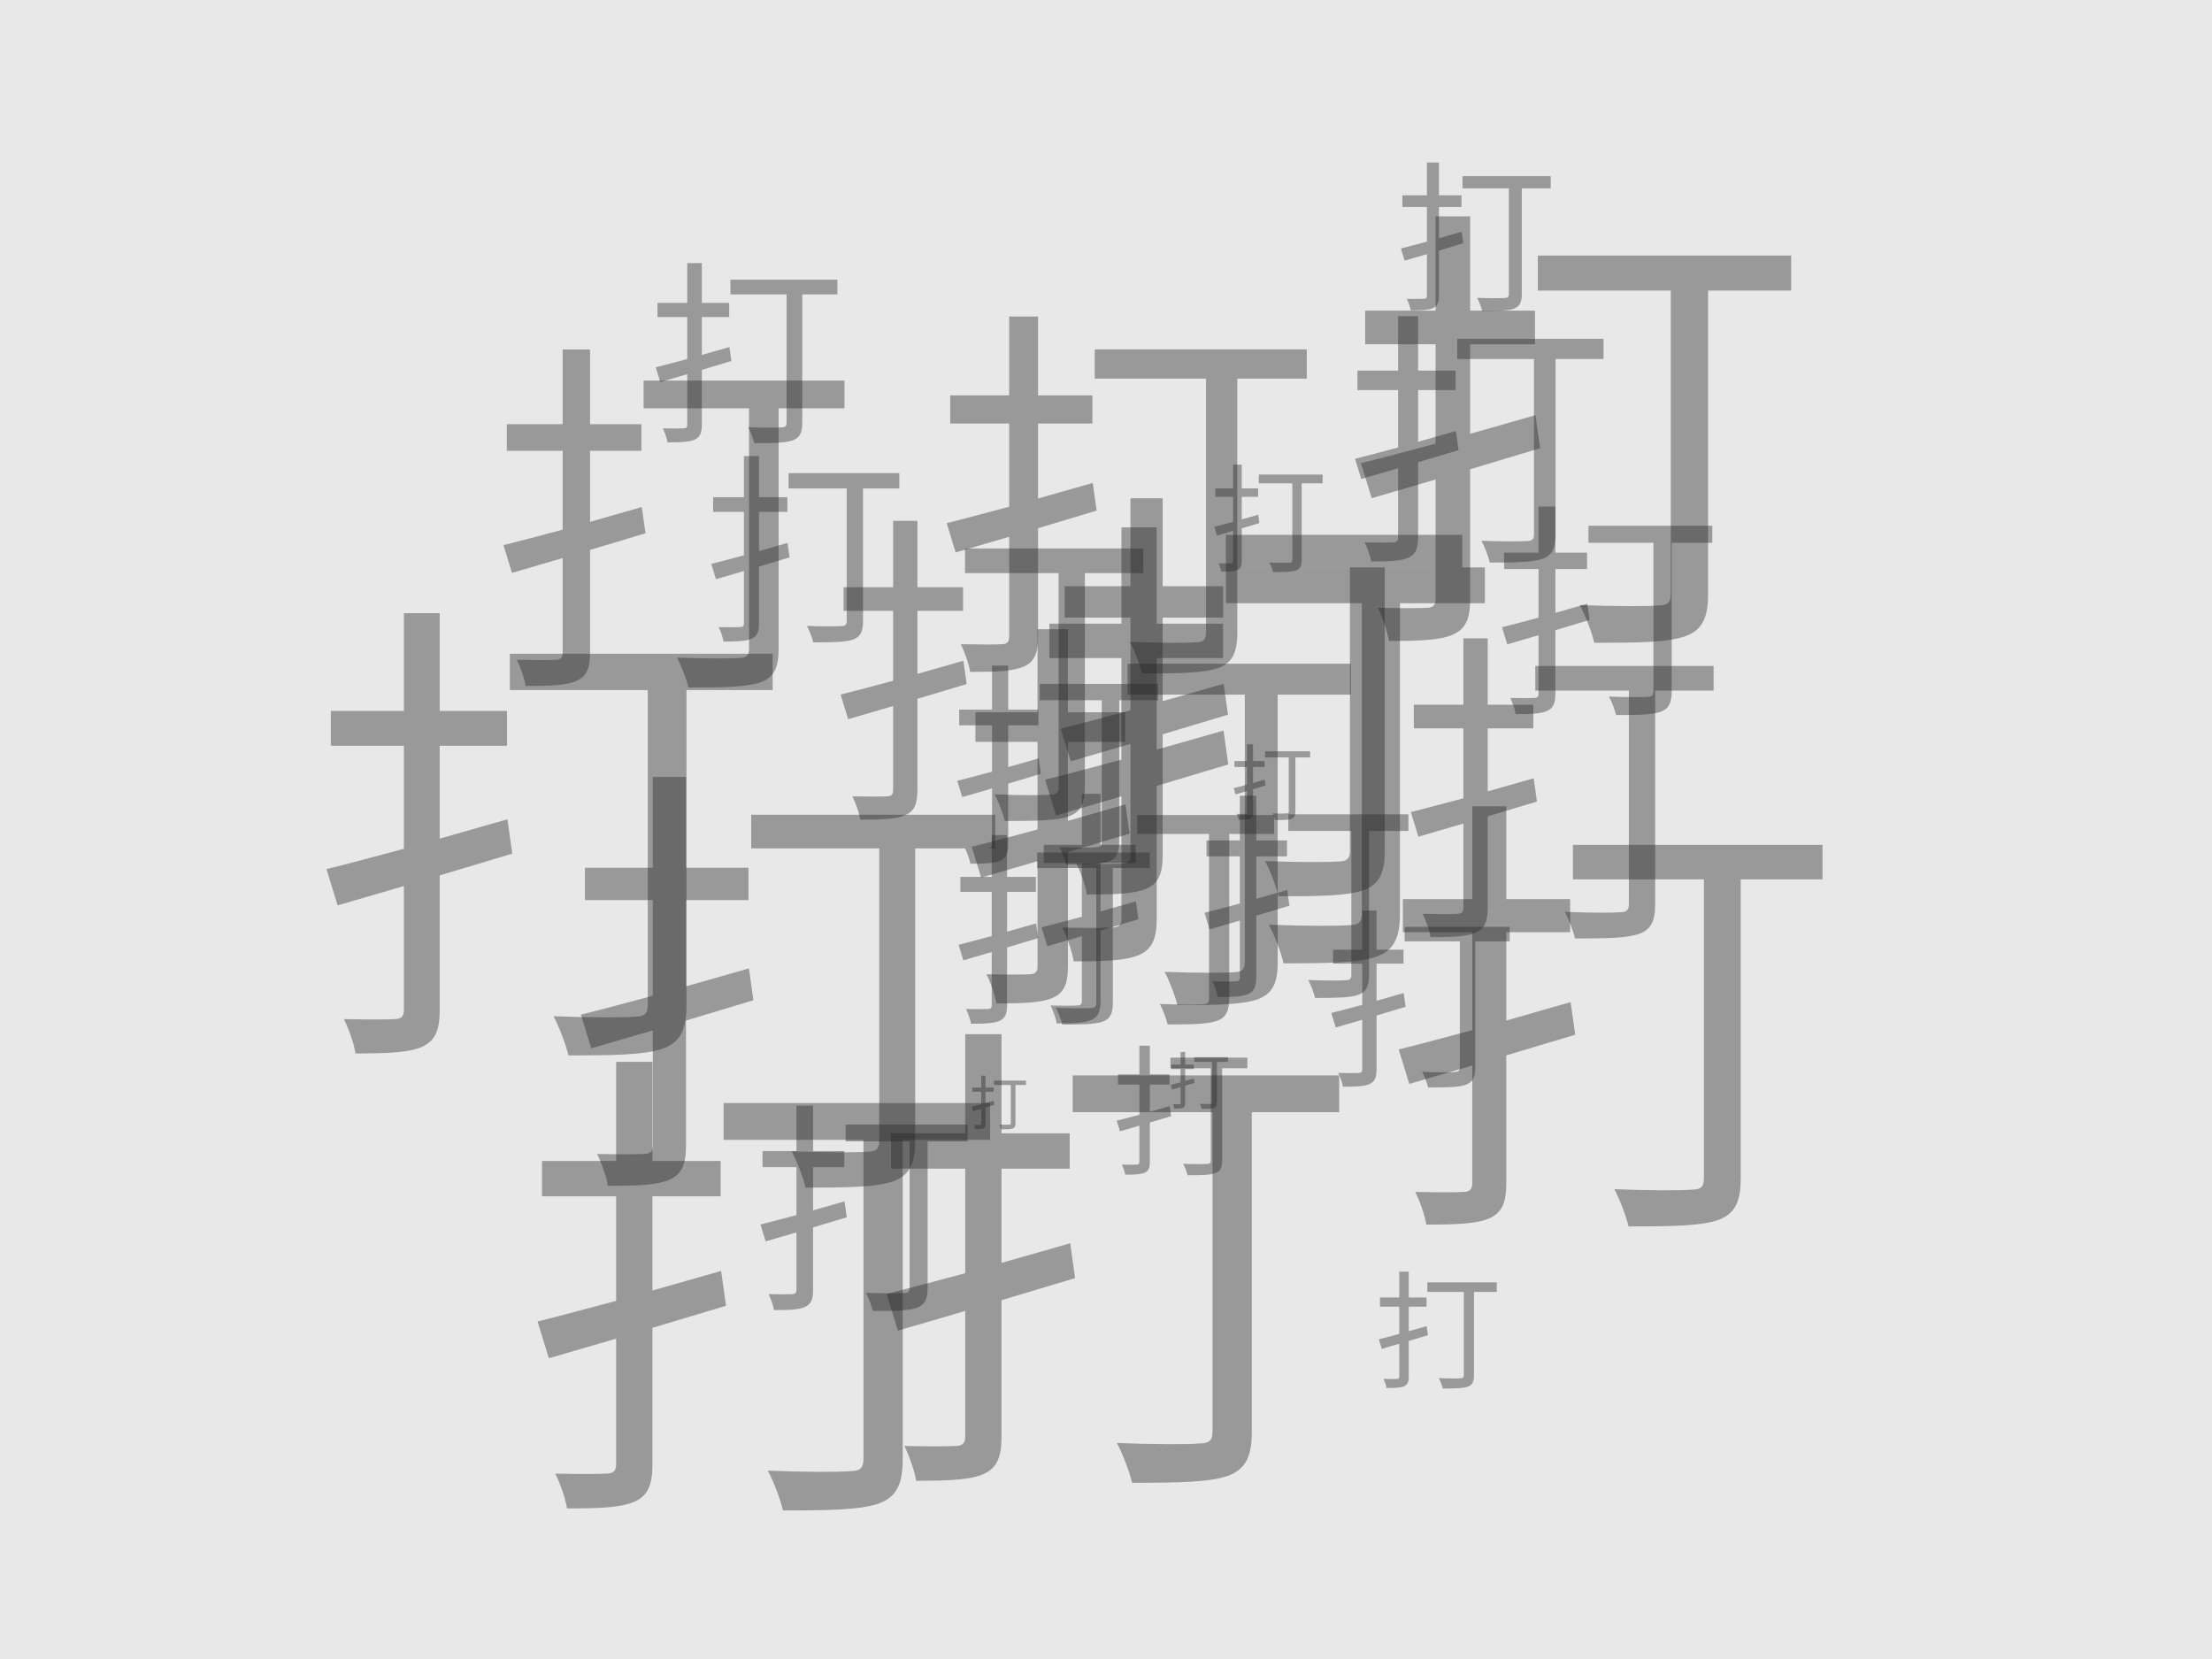
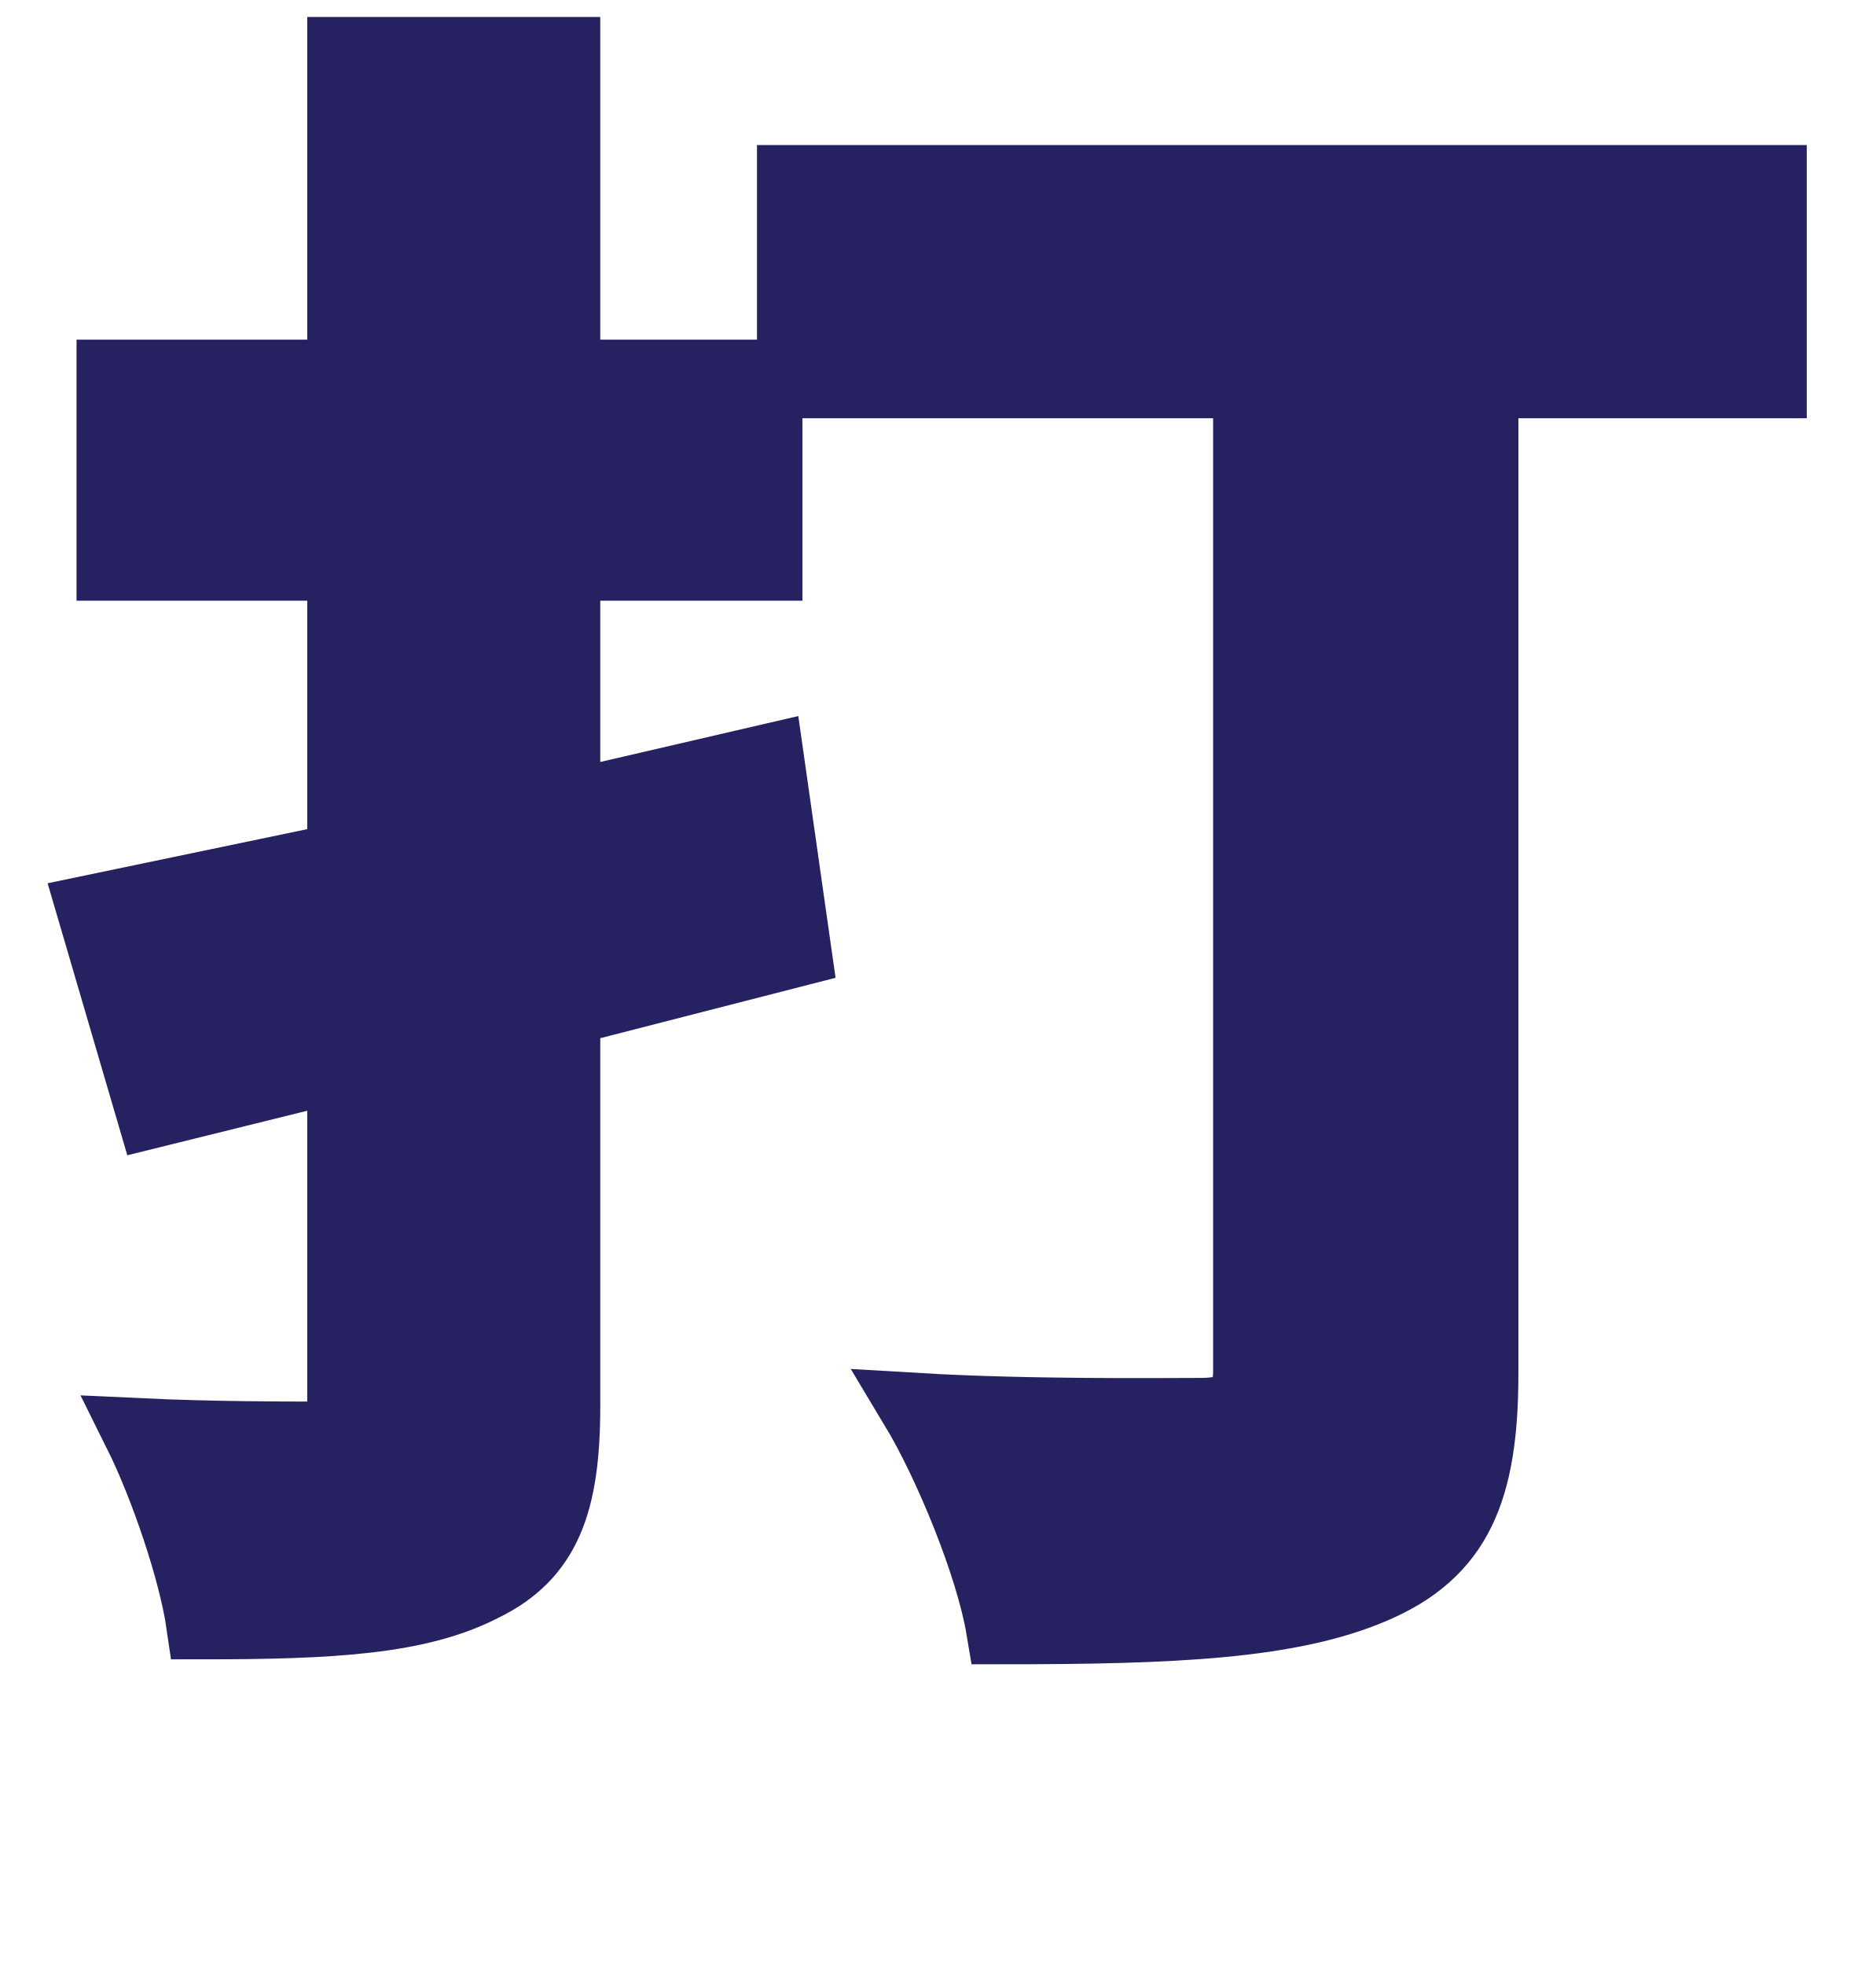
- <svg xmlns="http://www.w3.org/2000/svg" height="480" version="1.1" width="640" style="overflow: hidden; position: relative; top: -0.312px;">
-   <defs style="-webkit-tap-highlight-color: rgba(0, 0, 0, 0);" />
-   <rect x="0" y="0" width="640" height="480" r="0" rx="0" ry="0" fill="#e8e8e8" stroke="none" style="-webkit-tap-highlight-color: rgba(0, 0, 0, 0);" />
-   <text x="289" y="320" text-anchor="middle" font="10px &quot;Arial&quot;" stroke="none" fill="#242424" style="-webkit-tap-highlight-color: rgba(0, 0, 0, 0); text-anchor: middle; font-style: normal; font-variant: normal; font-weight: normal; font-stretch: normal; font-size: 17px; line-height: normal; font-family: Garamond; opacity: 0.4;" opacity="0.4" font-size="17px" font-family="Garamond">
-     <tspan style="-webkit-tap-highlight-color: rgba(0, 0, 0, 0);" dy="5.5">打</tspan>
-   </text>
-   <text x="411" y="294" text-anchor="middle" font="10px &quot;Arial&quot;" stroke="none" fill="#242424" style="-webkit-tap-highlight-color: rgba(0, 0, 0, 0); text-anchor: middle; font-style: normal; font-variant: normal; font-weight: normal; font-stretch: normal; font-size: 56px; line-height: normal; font-family: Garamond; opacity: 0.4;" opacity="0.4" font-size="56px" font-family="Garamond">
-     <tspan style="-webkit-tap-highlight-color: rgba(0, 0, 0, 0);" dy="16.5">打</tspan>
-   </text>
-   <text x="287" y="202" text-anchor="middle" font="10px &quot;Arial&quot;" stroke="none" fill="#242424" style="-webkit-tap-highlight-color: rgba(0, 0, 0, 0); text-anchor: middle; font-style: normal; font-variant: normal; font-weight: normal; font-stretch: normal; font-size: 95px; line-height: normal; font-family: Garamond; opacity: 0.4;" opacity="0.4" font-size="95px" font-family="Garamond">
-     <tspan style="-webkit-tap-highlight-color: rgba(0, 0, 0, 0);" dy="28.5">打</tspan>
-   </text>
-   <text x="416" y="388" text-anchor="middle" font="10px &quot;Arial&quot;" stroke="none" fill="#242424" style="-webkit-tap-highlight-color: rgba(0, 0, 0, 0); text-anchor: middle; font-style: normal; font-variant: normal; font-weight: normal; font-stretch: normal; font-size: 37px; line-height: normal; font-family: Garamond; opacity: 0.4;" opacity="0.4" font-size="37px" font-family="Garamond">
-     <tspan style="-webkit-tap-highlight-color: rgba(0, 0, 0, 0);" dy="11">打</tspan>
-   </text>
-   <text x="427" y="72" text-anchor="middle" font="10px &quot;Arial&quot;" stroke="none" fill="#242424" style="-webkit-tap-highlight-color: rgba(0, 0, 0, 0); text-anchor: middle; font-style: normal; font-variant: normal; font-weight: normal; font-stretch: normal; font-size: 47px; line-height: normal; font-family: Garamond; opacity: 0.4;" opacity="0.4" font-size="47px" font-family="Garamond">
-     <tspan style="-webkit-tap-highlight-color: rgba(0, 0, 0, 0);" dy="14.5">打</tspan>
-   </text>
-   <text x="233" y="164" text-anchor="middle" font="10px &quot;Arial&quot;" stroke="none" fill="#242424" style="-webkit-tap-highlight-color: rgba(0, 0, 0, 0); text-anchor: middle; font-style: normal; font-variant: normal; font-weight: normal; font-stretch: normal; font-size: 59px; line-height: normal; font-family: Garamond; opacity: 0.4;" opacity="0.4" font-size="59px" font-family="Garamond">
-     <tspan style="-webkit-tap-highlight-color: rgba(0, 0, 0, 0);" dy="17.5">打</tspan>
-   </text>
-   <text x="342" y="325" text-anchor="middle" font="10px &quot;Arial&quot;" stroke="none" fill="#242424" style="-webkit-tap-highlight-color: rgba(0, 0, 0, 0); text-anchor: middle; font-style: normal; font-variant: normal; font-weight: normal; font-stretch: normal; font-size: 41px; line-height: normal; font-family: Garamond; opacity: 0.4;" opacity="0.4" font-size="41px" font-family="Garamond">
-     <tspan style="-webkit-tap-highlight-color: rgba(0, 0, 0, 0);" dy="12">打</tspan>
-   </text>
-   <text x="306" y="227" text-anchor="middle" font="10px &quot;Arial&quot;" stroke="none" fill="#242424" style="-webkit-tap-highlight-color: rgba(0, 0, 0, 0); text-anchor: middle; font-style: normal; font-variant: normal; font-weight: normal; font-stretch: normal; font-size: 63px; line-height: normal; font-family: Garamond; opacity: 0.4;" opacity="0.4" font-size="63px" font-family="Garamond">
-     <tspan style="-webkit-tap-highlight-color: rgba(0, 0, 0, 0);" dy="18.5">打</tspan>
-   </text>
-   <text x="465" y="182" text-anchor="middle" font="10px &quot;Arial&quot;" stroke="none" fill="#242424" style="-webkit-tap-highlight-color: rgba(0, 0, 0, 0); text-anchor: middle; font-style: normal; font-variant: normal; font-weight: normal; font-stretch: normal; font-size: 66px; line-height: normal; font-family: Garamond; opacity: 0.4;" opacity="0.4" font-size="66px" font-family="Garamond">
-     <tspan style="-webkit-tap-highlight-color: rgba(0, 0, 0, 0);" dy="20">打</tspan>
-   </text>
-   <text x="221" y="384" text-anchor="middle" font="10px &quot;Arial&quot;" stroke="none" fill="#242424" style="-webkit-tap-highlight-color: rgba(0, 0, 0, 0); text-anchor: middle; font-style: normal; font-variant: normal; font-weight: normal; font-stretch: normal; font-size: 142px; line-height: normal; font-family: Garamond; opacity: 0.4;" opacity="0.4" font-size="142px" font-family="Garamond">
-     <tspan style="-webkit-tap-highlight-color: rgba(0, 0, 0, 0);" dy="42.5">打</tspan>
-   </text>
-   <text x="378" y="265" text-anchor="middle" font="10px &quot;Arial&quot;" stroke="none" fill="#242424" style="-webkit-tap-highlight-color: rgba(0, 0, 0, 0); text-anchor: middle; font-style: normal; font-variant: normal; font-weight: normal; font-stretch: normal; font-size: 64px; line-height: normal; font-family: Garamond; opacity: 0.4;" opacity="0.4" font-size="64px" font-family="Garamond">
-     <tspan style="-webkit-tap-highlight-color: rgba(0, 0, 0, 0);" dy="19">打</tspan>
-   </text>
-   <text x="466" y="305" text-anchor="middle" font="10px &quot;Arial&quot;" stroke="none" fill="#242424" style="-webkit-tap-highlight-color: rgba(0, 0, 0, 0); text-anchor: middle; font-style: normal; font-variant: normal; font-weight: normal; font-stretch: normal; font-size: 133px; line-height: normal; font-family: Garamond; opacity: 0.4;" opacity="0.4" font-size="133px" font-family="Garamond">
-     <tspan style="-webkit-tap-highlight-color: rgba(0, 0, 0, 0);" dy="40">打</tspan>
-   </text>
-   <text x="322" y="376" text-anchor="middle" font="10px &quot;Arial&quot;" stroke="none" fill="#242424" style="-webkit-tap-highlight-color: rgba(0, 0, 0, 0); text-anchor: middle; font-style: normal; font-variant: normal; font-weight: normal; font-stretch: normal; font-size: 142px; line-height: normal; font-family: Garamond; opacity: 0.4;" opacity="0.4" font-size="142px" font-family="Garamond">
-     <tspan style="-webkit-tap-highlight-color: rgba(0, 0, 0, 0);" dy="42.5">打</tspan>
-   </text>
-   <text x="368" y="228" text-anchor="middle" font="10px &quot;Arial&quot;" stroke="none" fill="#242424" style="-webkit-tap-highlight-color: rgba(0, 0, 0, 0); text-anchor: middle; font-style: normal; font-variant: normal; font-weight: normal; font-stretch: normal; font-size: 24px; line-height: normal; font-family: Garamond; opacity: 0.4;" opacity="0.4" font-size="24px" font-family="Garamond">
-     <tspan style="-webkit-tap-highlight-color: rgba(0, 0, 0, 0);" dy="7.5">打</tspan>
-   </text>
-   <text x="452" y="236" text-anchor="middle" font="10px &quot;Arial&quot;" stroke="none" fill="#242424" style="-webkit-tap-highlight-color: rgba(0, 0, 0, 0); text-anchor: middle; font-style: normal; font-variant: normal; font-weight: normal; font-stretch: normal; font-size: 95px; line-height: normal; font-family: Garamond; opacity: 0.4;" opacity="0.4" font-size="95px" font-family="Garamond">
-     <tspan style="-webkit-tap-highlight-color: rgba(0, 0, 0, 0);" dy="28.5">打</tspan>
-   </text>
-   <text x="365" y="212" text-anchor="middle" font="10px &quot;Arial&quot;" stroke="none" fill="#242424" style="-webkit-tap-highlight-color: rgba(0, 0, 0, 0); text-anchor: middle; font-style: normal; font-variant: normal; font-weight: normal; font-stretch: normal; font-size: 126px; line-height: normal; font-family: Garamond; opacity: 0.4;" opacity="0.4" font-size="126px" font-family="Garamond">
-     <tspan style="-webkit-tap-highlight-color: rgba(0, 0, 0, 0);" dy="38">打</tspan>
-   </text>
-   <text x="456" y="136" text-anchor="middle" font="10px &quot;Arial&quot;" stroke="none" fill="#242424" style="-webkit-tap-highlight-color: rgba(0, 0, 0, 0); text-anchor: middle; font-style: normal; font-variant: normal; font-weight: normal; font-stretch: normal; font-size: 135px; line-height: normal; font-family: Garamond; opacity: 0.4;" opacity="0.4" font-size="135px" font-family="Garamond">
-     <tspan style="-webkit-tap-highlight-color: rgba(0, 0, 0, 0);" dy="40">打</tspan>
-   </text>
-   <text x="347" y="314" text-anchor="middle" font="10px &quot;Arial&quot;" stroke="none" fill="#242424" style="-webkit-tap-highlight-color: rgba(0, 0, 0, 0); text-anchor: middle; font-style: normal; font-variant: normal; font-weight: normal; font-stretch: normal; font-size: 18px; line-height: normal; font-family: Garamond; opacity: 0.4;" opacity="0.4" font-size="18px" font-family="Garamond">
-     <tspan style="-webkit-tap-highlight-color: rgba(0, 0, 0, 0);" dy="5.5">打</tspan>
-   </text>
-   <text x="335" y="269" text-anchor="middle" font="10px &quot;Arial&quot;" stroke="none" fill="#242424" style="-webkit-tap-highlight-color: rgba(0, 0, 0, 0); text-anchor: middle; font-style: normal; font-variant: normal; font-weight: normal; font-stretch: normal; font-size: 73px; line-height: normal; font-family: Garamond; opacity: 0.4;" opacity="0.4" font-size="73px" font-family="Garamond">
-     <tspan style="-webkit-tap-highlight-color: rgba(0, 0, 0, 0);" dy="22">打</tspan>
-   </text>
-   <text x="159" y="253" text-anchor="middle" font="10px &quot;Arial&quot;" stroke="none" fill="#242424" style="-webkit-tap-highlight-color: rgba(0, 0, 0, 0); text-anchor: middle; font-style: normal; font-variant: normal; font-weight: normal; font-stretch: normal; font-size: 140px; line-height: normal; font-family: Garamond; opacity: 0.4;" opacity="0.4" font-size="140px" font-family="Garamond">
-     <tspan style="-webkit-tap-highlight-color: rgba(0, 0, 0, 0);" dy="42">打</tspan>
-   </text>
-   <text x="336" y="246" text-anchor="middle" font="10px &quot;Arial&quot;" stroke="none" fill="#242424" style="-webkit-tap-highlight-color: rgba(0, 0, 0, 0); text-anchor: middle; font-style: normal; font-variant: normal; font-weight: normal; font-stretch: normal; font-size: 119px; line-height: normal; font-family: Garamond; opacity: 0.4;" opacity="0.4" font-size="119px" font-family="Garamond">
-     <tspan style="-webkit-tap-highlight-color: rgba(0, 0, 0, 0);" dy="36">打</tspan>
-   </text>
-   <text x="228" y="295" text-anchor="middle" font="10px &quot;Arial&quot;" stroke="none" fill="#242424" style="-webkit-tap-highlight-color: rgba(0, 0, 0, 0); text-anchor: middle; font-style: normal; font-variant: normal; font-weight: normal; font-stretch: normal; font-size: 130px; line-height: normal; font-family: Garamond; opacity: 0.4;" opacity="0.4" font-size="130px" font-family="Garamond">
-     <tspan style="-webkit-tap-highlight-color: rgba(0, 0, 0, 0);" dy="39">打</tspan>
-   </text>
-   <text x="366" y="227" text-anchor="middle" font="10px &quot;Arial&quot;" stroke="none" fill="#242424" style="-webkit-tap-highlight-color: rgba(0, 0, 0, 0); text-anchor: middle; font-style: normal; font-variant: normal; font-weight: normal; font-stretch: normal; font-size: 138px; line-height: normal; font-family: Garamond; opacity: 0.4;" opacity="0.4" font-size="138px" font-family="Garamond">
-     <tspan style="-webkit-tap-highlight-color: rgba(0, 0, 0, 0);" dy="41.5">打</tspan>
-   </text>
-   <text x="428" y="134" text-anchor="middle" font="10px &quot;Arial&quot;" stroke="none" fill="#242424" style="-webkit-tap-highlight-color: rgba(0, 0, 0, 0); text-anchor: middle; font-style: normal; font-variant: normal; font-weight: normal; font-stretch: normal; font-size: 78px; line-height: normal; font-family: Garamond; opacity: 0.4;" opacity="0.4" font-size="78px" font-family="Garamond">
-     <tspan style="-webkit-tap-highlight-color: rgba(0, 0, 0, 0);" dy="23">打</tspan>
-   </text>
-   <text x="195" y="159" text-anchor="middle" font="10px &quot;Arial&quot;" stroke="none" fill="#242424" style="-webkit-tap-highlight-color: rgba(0, 0, 0, 0); text-anchor: middle; font-style: normal; font-variant: normal; font-weight: normal; font-stretch: normal; font-size: 107px; line-height: normal; font-family: Garamond; opacity: 0.4;" opacity="0.4" font-size="107px" font-family="Garamond">
-     <tspan style="-webkit-tap-highlight-color: rgba(0, 0, 0, 0);" dy="32">打</tspan>
-   </text>
-   <text x="250" y="355" text-anchor="middle" font="10px &quot;Arial&quot;" stroke="none" fill="#242424" style="-webkit-tap-highlight-color: rgba(0, 0, 0, 0); text-anchor: middle; font-style: normal; font-variant: normal; font-weight: normal; font-stretch: normal; font-size: 65px; line-height: normal; font-family: Garamond; opacity: 0.4;" opacity="0.4" font-size="65px" font-family="Garamond">
-     <tspan style="-webkit-tap-highlight-color: rgba(0, 0, 0, 0);" dy="19.5">打</tspan>
-   </text>
-   <text x="326" y="153" text-anchor="middle" font="10px &quot;Arial&quot;" stroke="none" fill="#242424" style="-webkit-tap-highlight-color: rgba(0, 0, 0, 0); text-anchor: middle; font-style: normal; font-variant: normal; font-weight: normal; font-stretch: normal; font-size: 113px; line-height: normal; font-family: Garamond; opacity: 0.4;" opacity="0.4" font-size="113px" font-family="Garamond">
-     <tspan style="-webkit-tap-highlight-color: rgba(0, 0, 0, 0);" dy="33.5">打</tspan>
-   </text>
-   <text x="216" y="107" text-anchor="middle" font="10px &quot;Arial&quot;" stroke="none" fill="#242424" style="-webkit-tap-highlight-color: rgba(0, 0, 0, 0); text-anchor: middle; font-style: normal; font-variant: normal; font-weight: normal; font-stretch: normal; font-size: 57px; line-height: normal; font-family: Garamond; opacity: 0.4;" opacity="0.4" font-size="57px" font-family="Garamond">
-     <tspan style="-webkit-tap-highlight-color: rgba(0, 0, 0, 0);" dy="17">打</tspan>
-   </text>
-   <text x="367" y="153" text-anchor="middle" font="10px &quot;Arial&quot;" stroke="none" fill="#242424" style="-webkit-tap-highlight-color: rgba(0, 0, 0, 0); text-anchor: middle; font-style: normal; font-variant: normal; font-weight: normal; font-stretch: normal; font-size: 34px; line-height: normal; font-family: Garamond; opacity: 0.4;" opacity="0.4" font-size="34px" font-family="Garamond">
-     <tspan style="-webkit-tap-highlight-color: rgba(0, 0, 0, 0);" dy="10">打</tspan>
-   </text>
-   <text x="305" y="274" text-anchor="middle" font="10px &quot;Arial&quot;" stroke="none" fill="#242424" style="-webkit-tap-highlight-color: rgba(0, 0, 0, 0); text-anchor: middle; font-style: normal; font-variant: normal; font-weight: normal; font-stretch: normal; font-size: 60px; line-height: normal; font-family: Garamond; opacity: 0.4;" opacity="0.4" font-size="60px" font-family="Garamond">
-     <tspan style="-webkit-tap-highlight-color: rgba(0, 0, 0, 0);" dy="18">打</tspan>
-   </text>
+ <svg xmlns="http://www.w3.org/2000/svg" id="Layer_1" data-name="Layer 1" viewBox="0 0 53.32 55.86">
+   <defs>
+     <style>.cls-1{font-size:48px;fill:#262262;stroke:#262262;stroke-miterlimit:10;stroke-width:2px;font-family:HanziPen SC;font-weight:700;letter-spacing:-0.94px;}</style>
+   </defs>
+   <text x="2.09" y="3.64" />
+   <text class="cls-1" transform="translate(1 42.28) scale(1.06 1)">打</text>
</svg>
